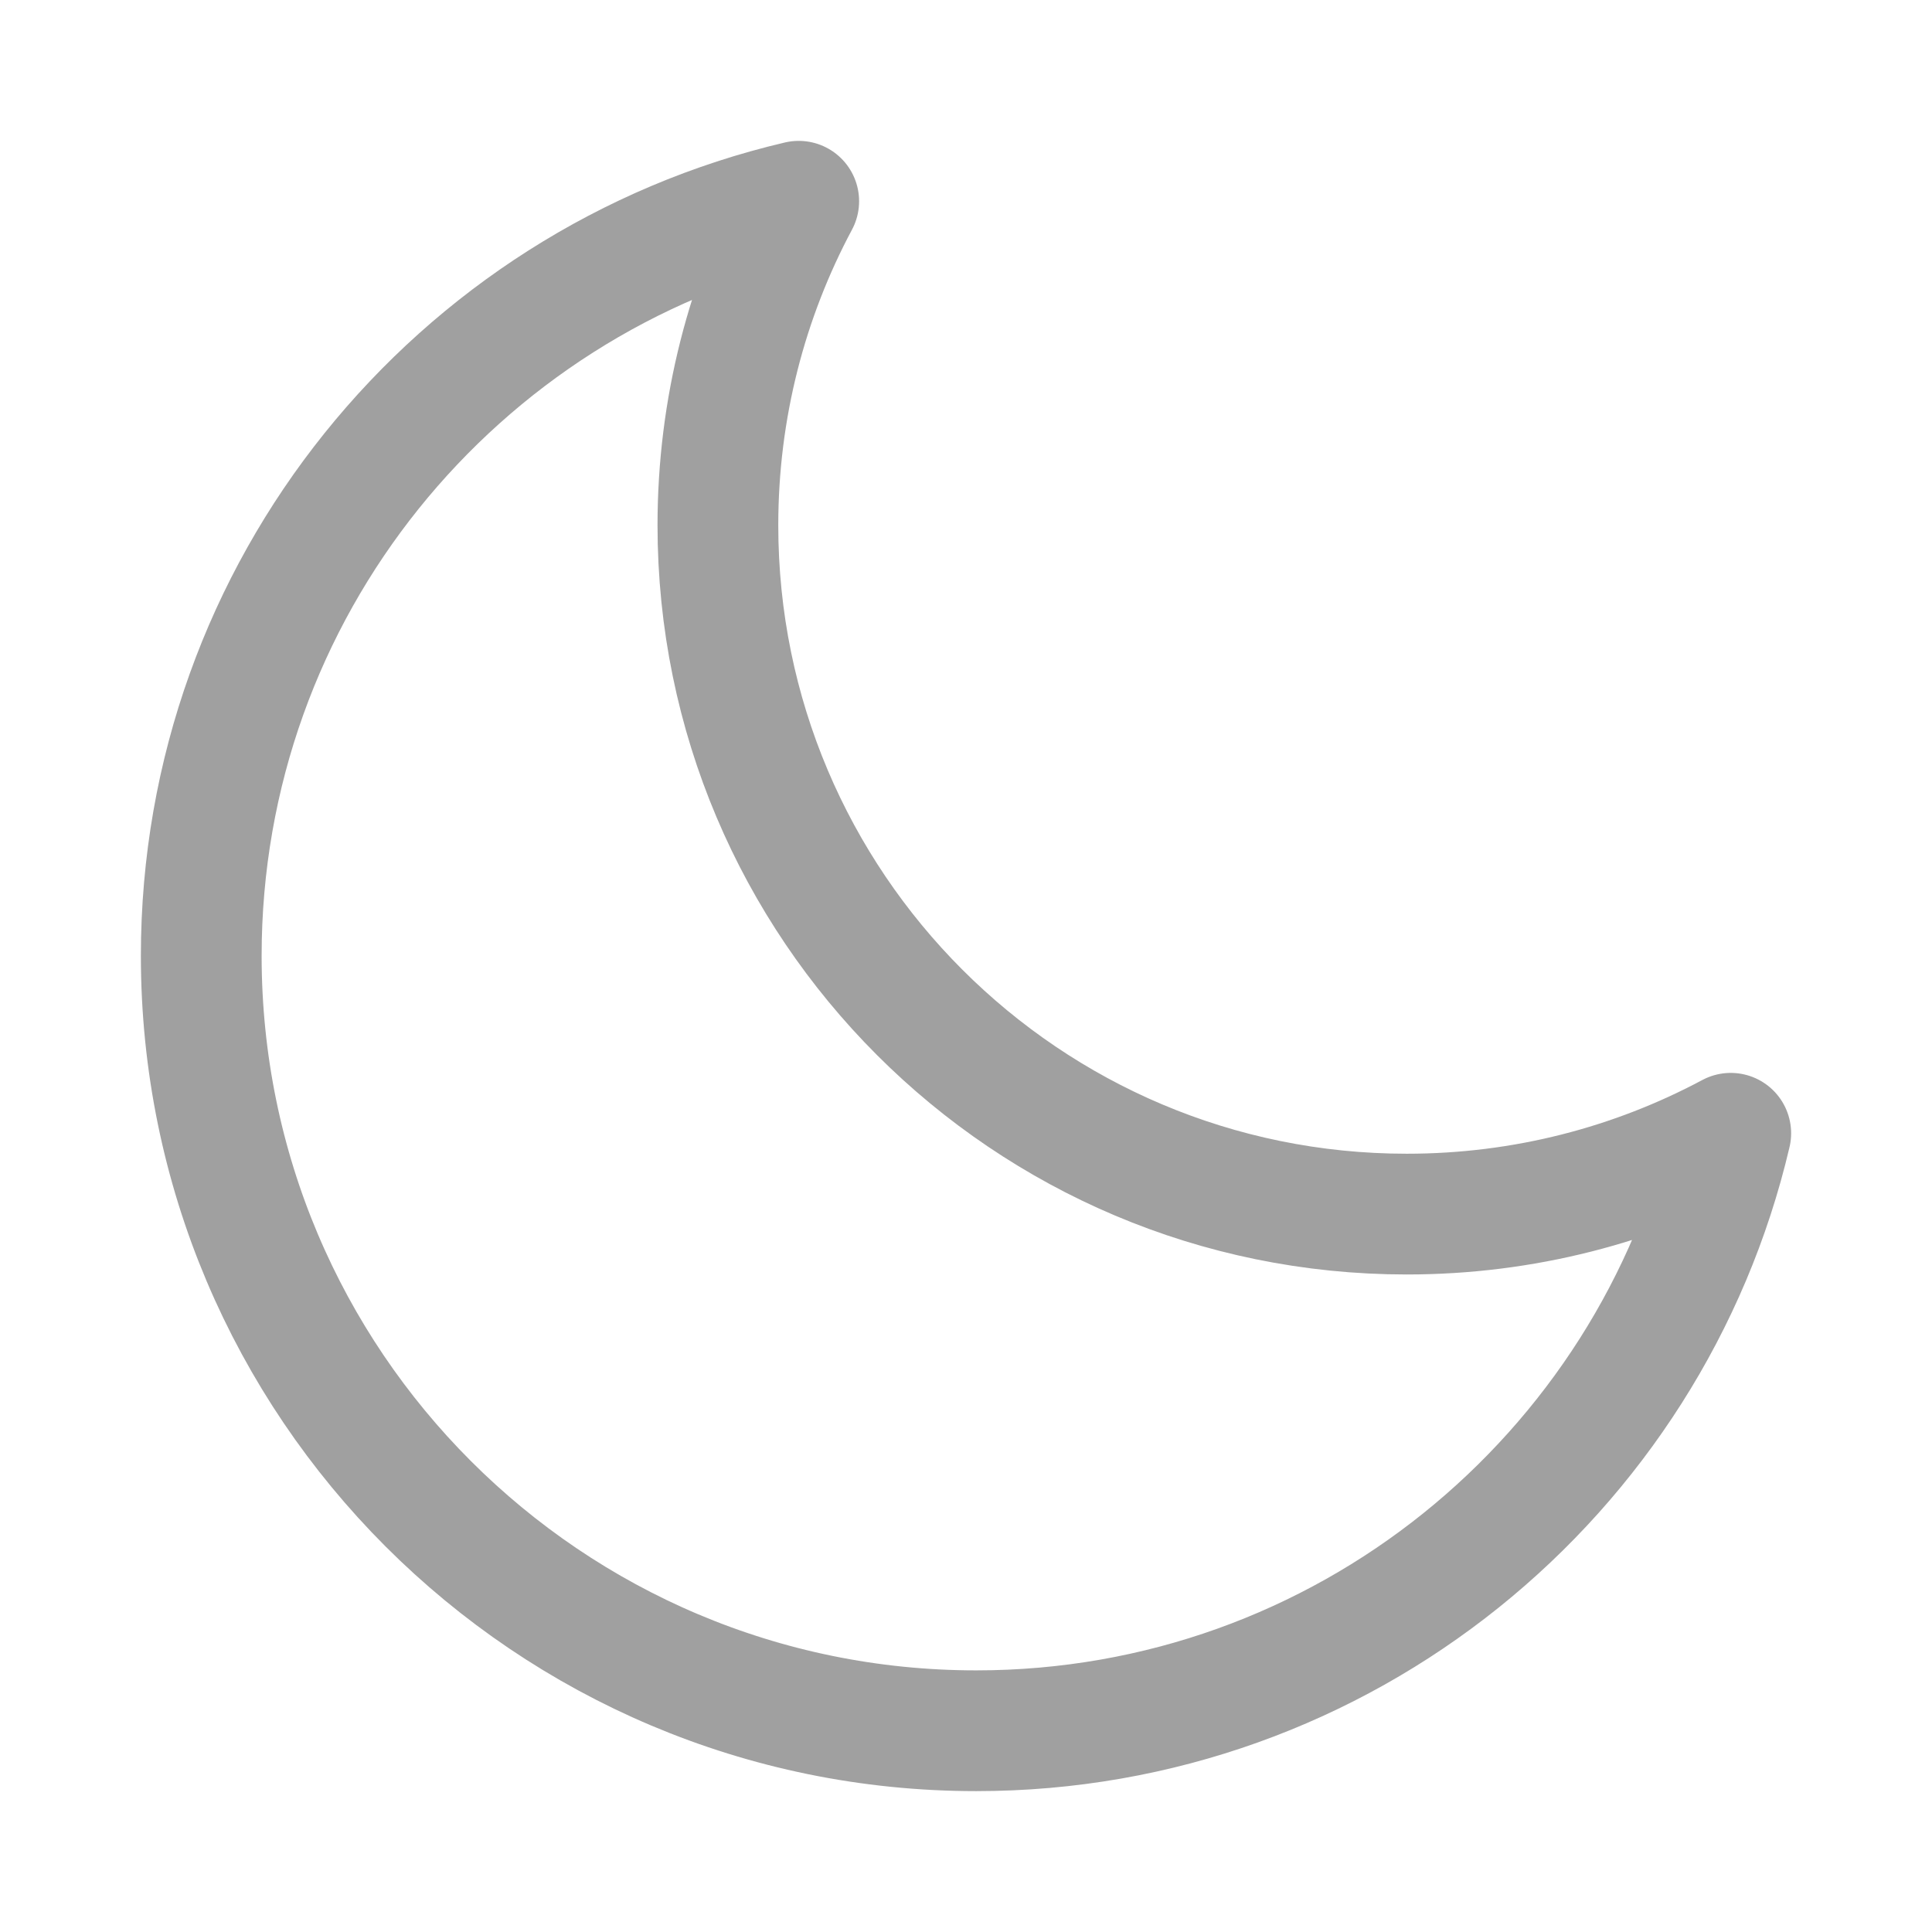
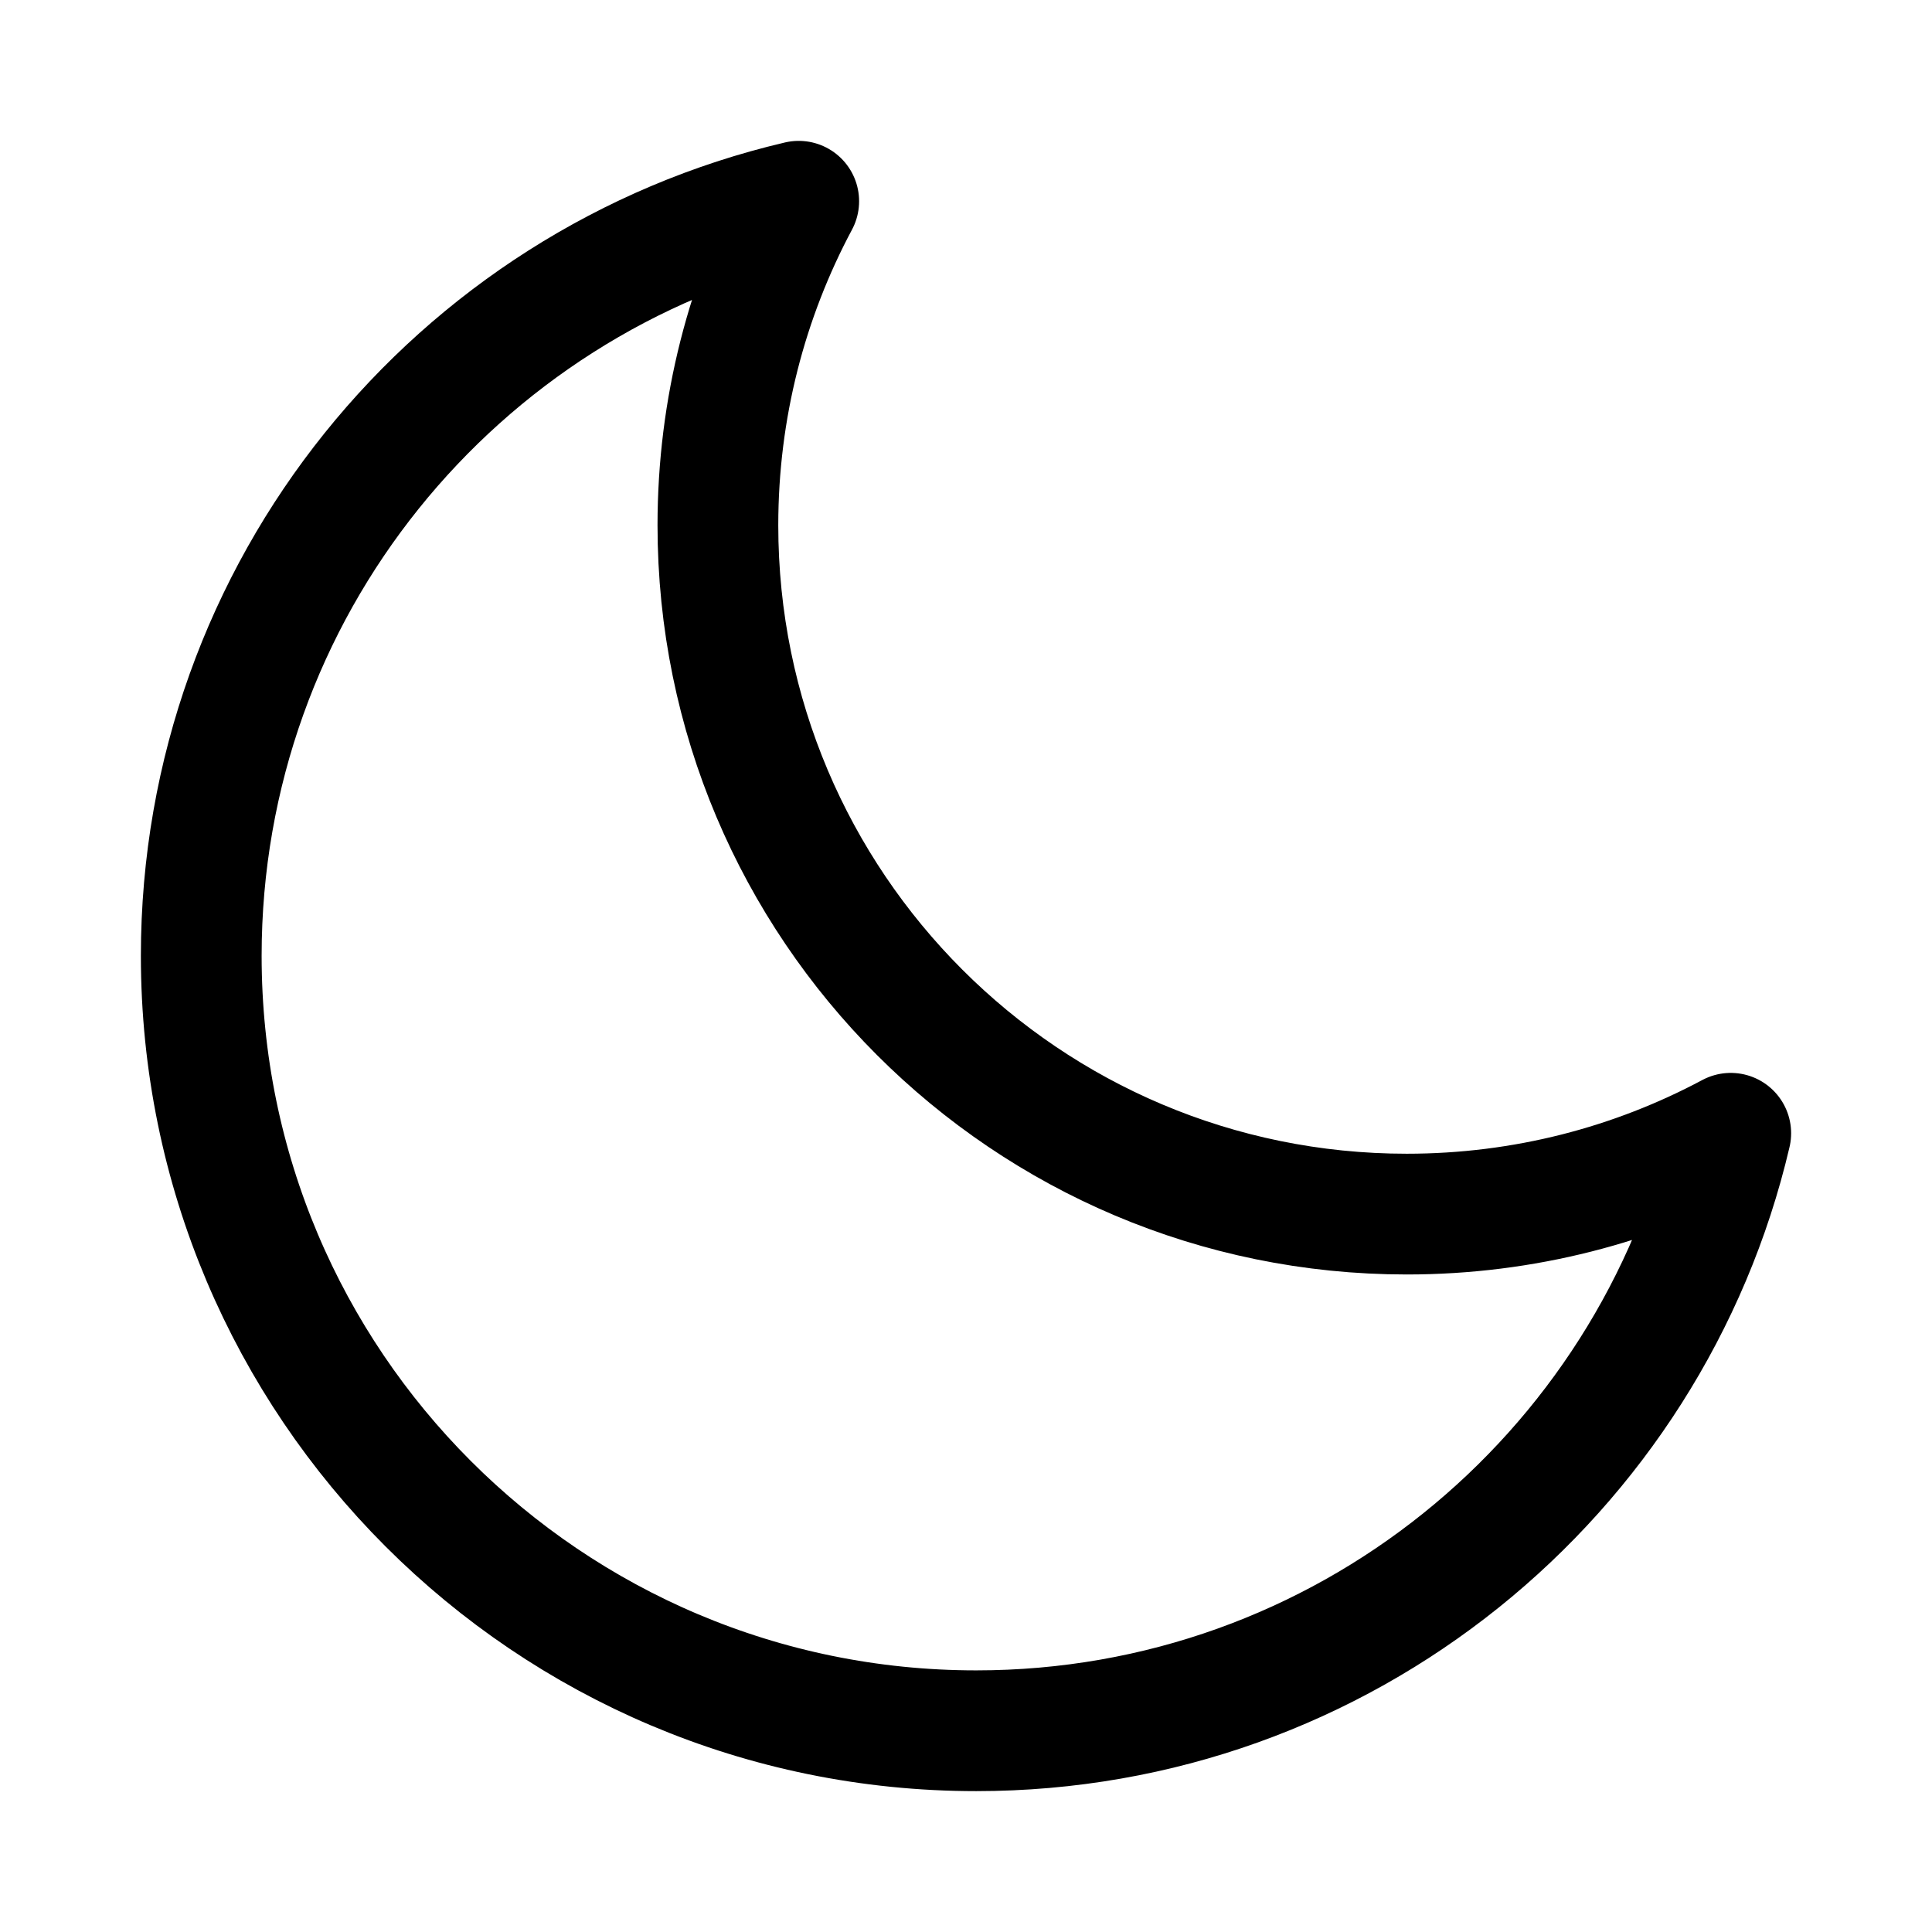
<svg xmlns="http://www.w3.org/2000/svg" width="24" height="24" viewBox="0 0 24 24" fill="none">
-   <path d="M21.5 14.078C20.3 14.719 18.93 15.082 17.475 15.082C12.749 15.082 8.918 11.251 8.918 6.525C8.918 5.07 9.281 3.7 9.922 2.5C5.668 3.497 2.5 7.315 2.5 11.873C2.5 17.19 6.81 21.5 12.127 21.5C16.685 21.5 20.503 18.332 21.5 14.078Z" stroke="#A0A0A0" stroke-width="1.5" stroke-linecap="round" stroke-linejoin="round" />
+   <path d="M21.5 14.078C20.3 14.719 18.93 15.082 17.475 15.082C12.749 15.082 8.918 11.251 8.918 6.525C8.918 5.07 9.281 3.7 9.922 2.5C5.668 3.497 2.5 7.315 2.5 11.873C2.5 17.19 6.81 21.5 12.127 21.5C16.685 21.5 20.503 18.332 21.5 14.078Z" stroke="currentColor" stroke-width="1.5" stroke-linecap="round" stroke-linejoin="round" />
</svg>
